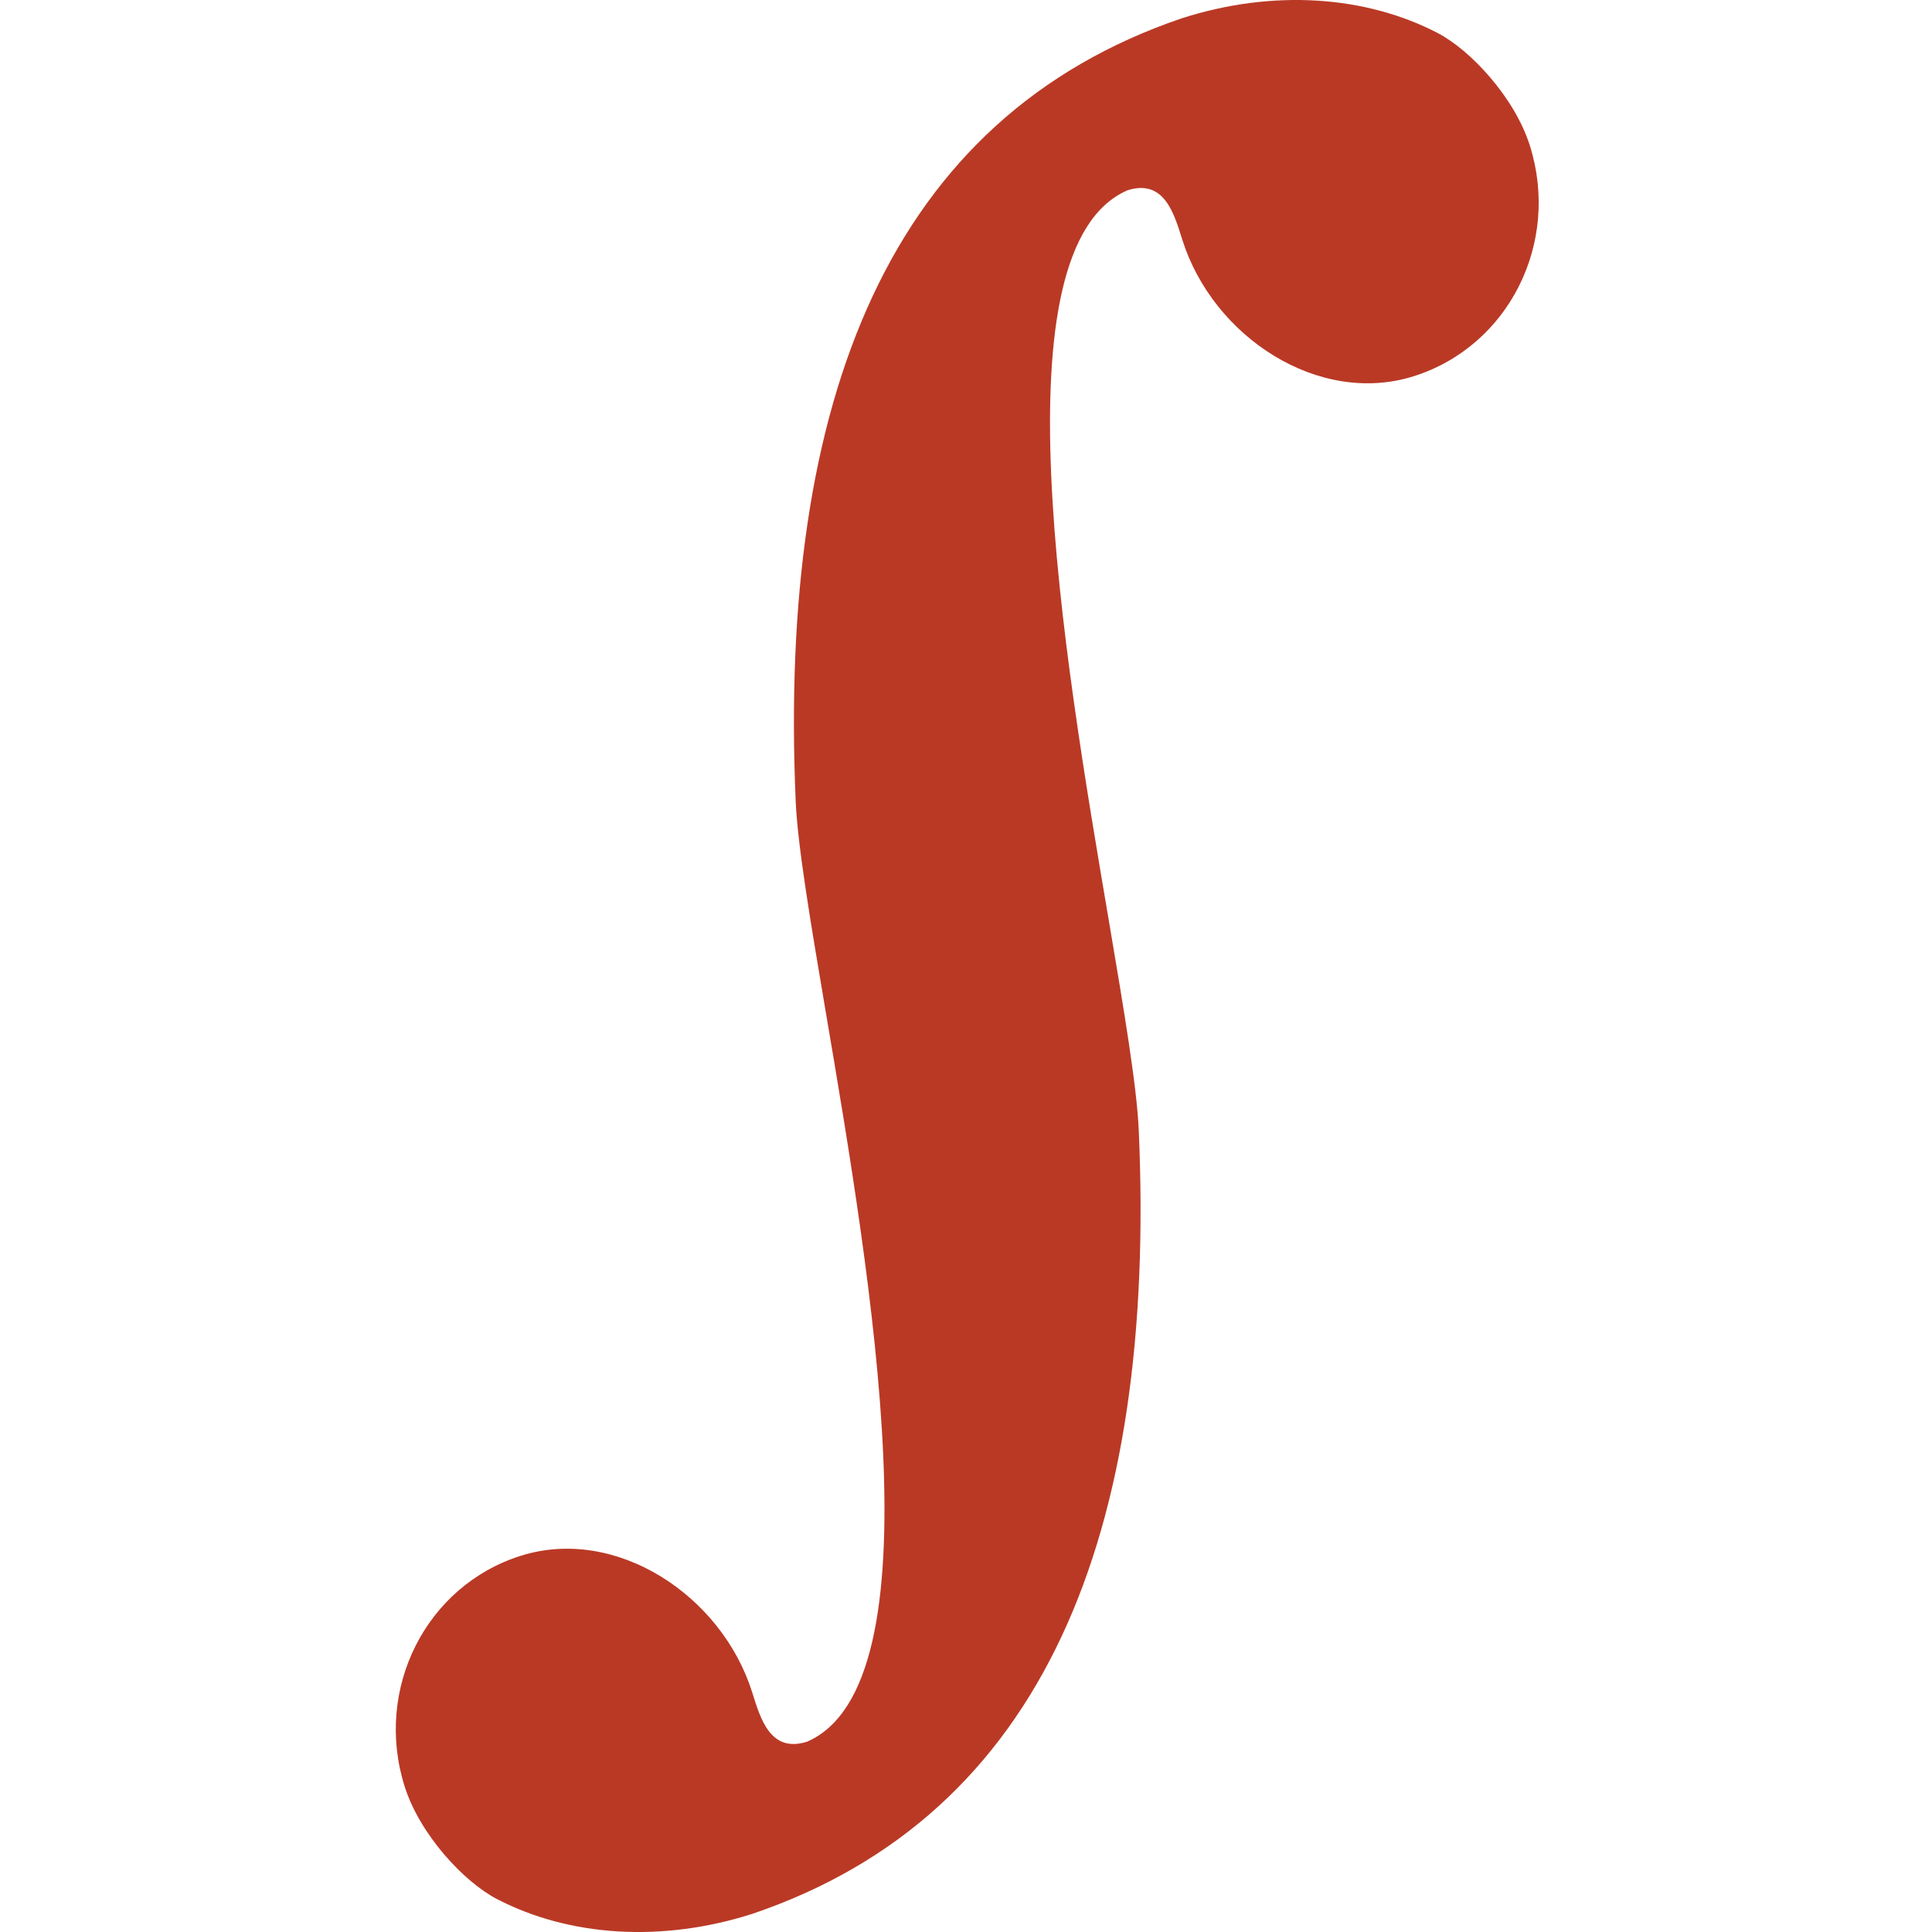
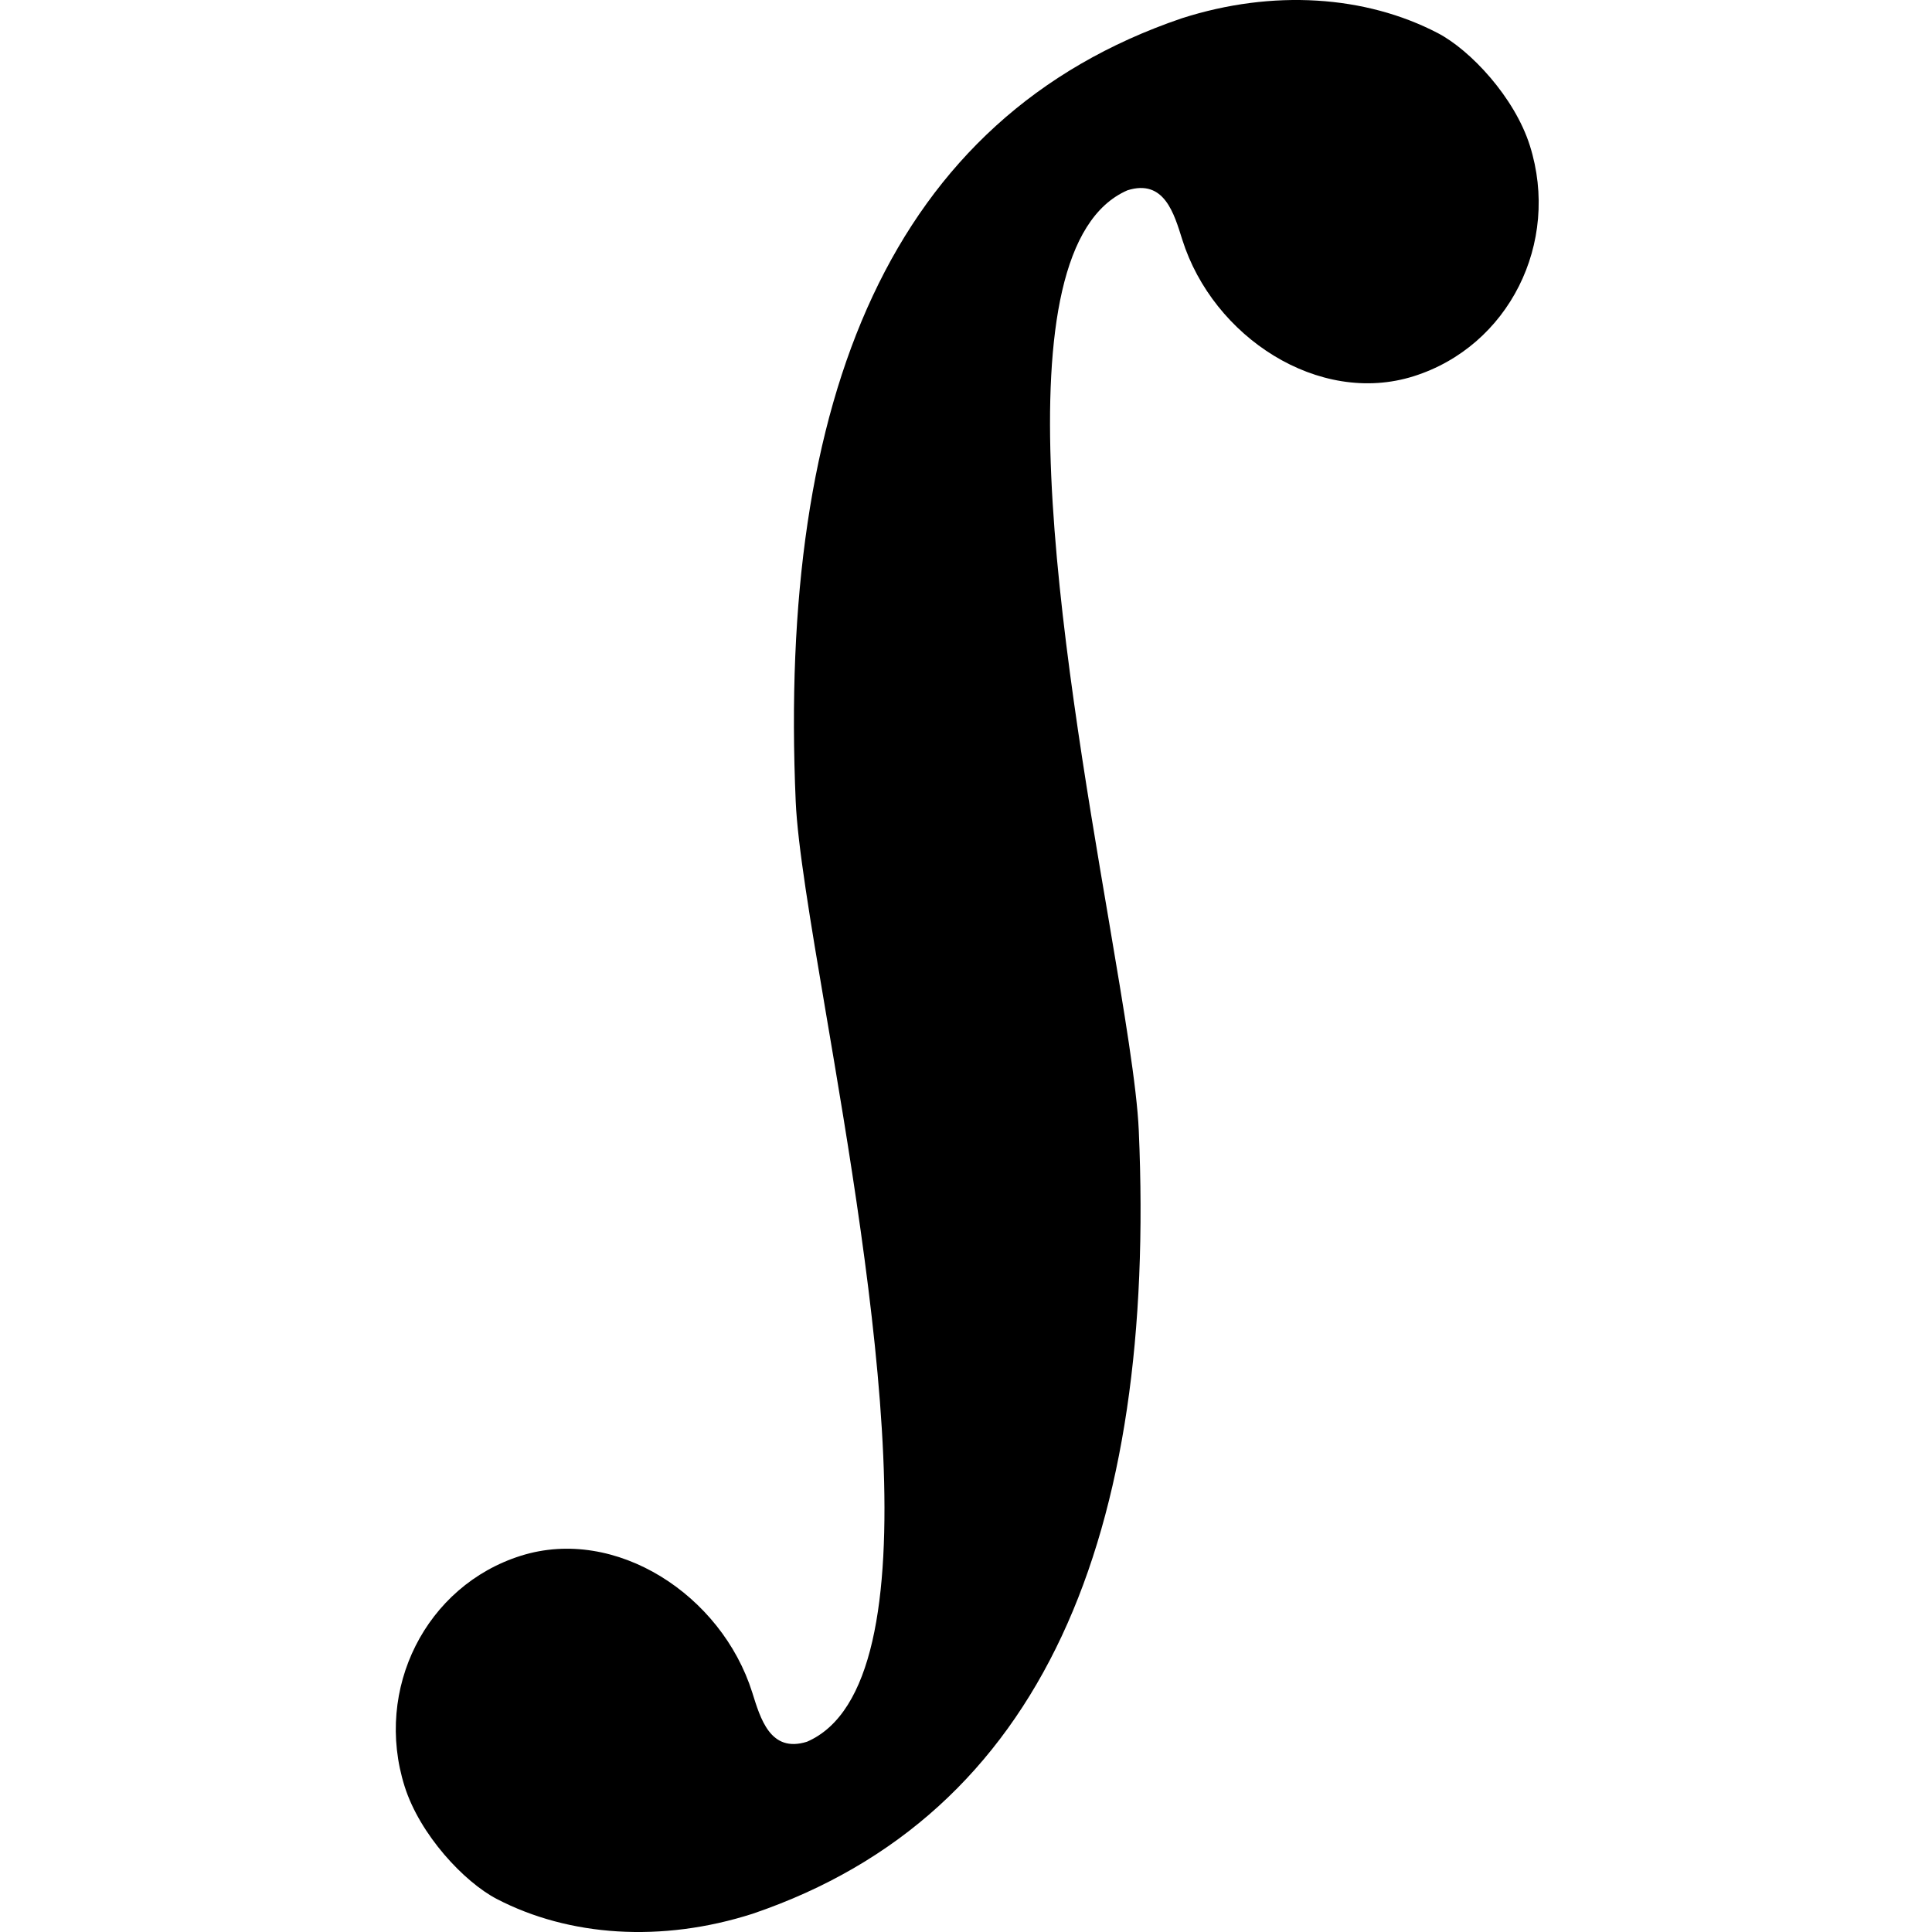
- <svg xmlns="http://www.w3.org/2000/svg" id="svg24" viewBox="0 0 154.317 154.317" role="img" aria-labelledby="title desc" version="1.1" alt="CAMat" class="img" width="154.317" height="154.317">
-   <defs id="defs28" />
-   <path d="m 94.388,1.463 c -23.291,7.927 -32.241,30.351 -30.831,62.558 0.153,3.505 1.167,9.537 2.382,16.708 3.671,21.574 9.114,53.785 -1.478,58.389 -2.948,0.93 -3.728,-1.878 -4.379,-3.943 -2.454,-7.782 -10.901,-13.299 -18.481,-10.909 -7.581,2.39 -11.737,10.638 -9.282,18.42 1.218,3.859 4.748,7.632 7.36,8.992 5.76,2.998 13.159,3.516 20.449,1.177 23.291,-7.926 32.241,-30.351 30.831,-62.558 -0.153,-3.505 -1.167,-9.537 -2.382,-16.708 -3.671,-21.574 -9.114,-53.785 1.478,-58.389 2.948,-0.93 3.728,1.878 4.379,3.943 2.454,7.782 10.901,13.299 18.481,10.909 7.581,-2.39 11.737,-10.638 9.282,-18.42 -1.218,-3.859 -4.748,-7.632 -7.36,-8.992 -5.76,-2.998 -13.159,-3.516 -20.449,-1.177 z" style="fill:#ba3925;fill-opacity:1;stroke:none;stroke-width:1.039" id="rect938" />
+ <svg viewBox="0 0 154.317 154.317" role="img" aria-labelledby="title desc" version="1.1" alt="CAMat" class="img">
+   <path d="m 94.388,1.463 c -23.291,7.927 -32.241,30.351 -30.831,62.558 0.153,3.505 1.167,9.537 2.382,16.708 3.671,21.574 9.114,53.785 -1.478,58.389 -2.948,0.93 -3.728,-1.878 -4.379,-3.943 -2.454,-7.782 -10.901,-13.299 -18.481,-10.909 -7.581,2.39 -11.737,10.638 -9.282,18.42 1.218,3.859 4.748,7.632 7.36,8.992 5.76,2.998 13.159,3.516 20.449,1.177 23.291,-7.926 32.241,-30.351 30.831,-62.558 -0.153,-3.505 -1.167,-9.537 -2.382,-16.708 -3.671,-21.574 -9.114,-53.785 1.478,-58.389 2.948,-0.93 3.728,1.878 4.379,3.943 2.454,7.782 10.901,13.299 18.481,10.909 7.581,-2.39 11.737,-10.638 9.282,-18.42 -1.218,-3.859 -4.748,-7.632 -7.36,-8.992 -5.76,-2.998 -13.159,-3.516 -20.449,-1.177 z" />
</svg>
